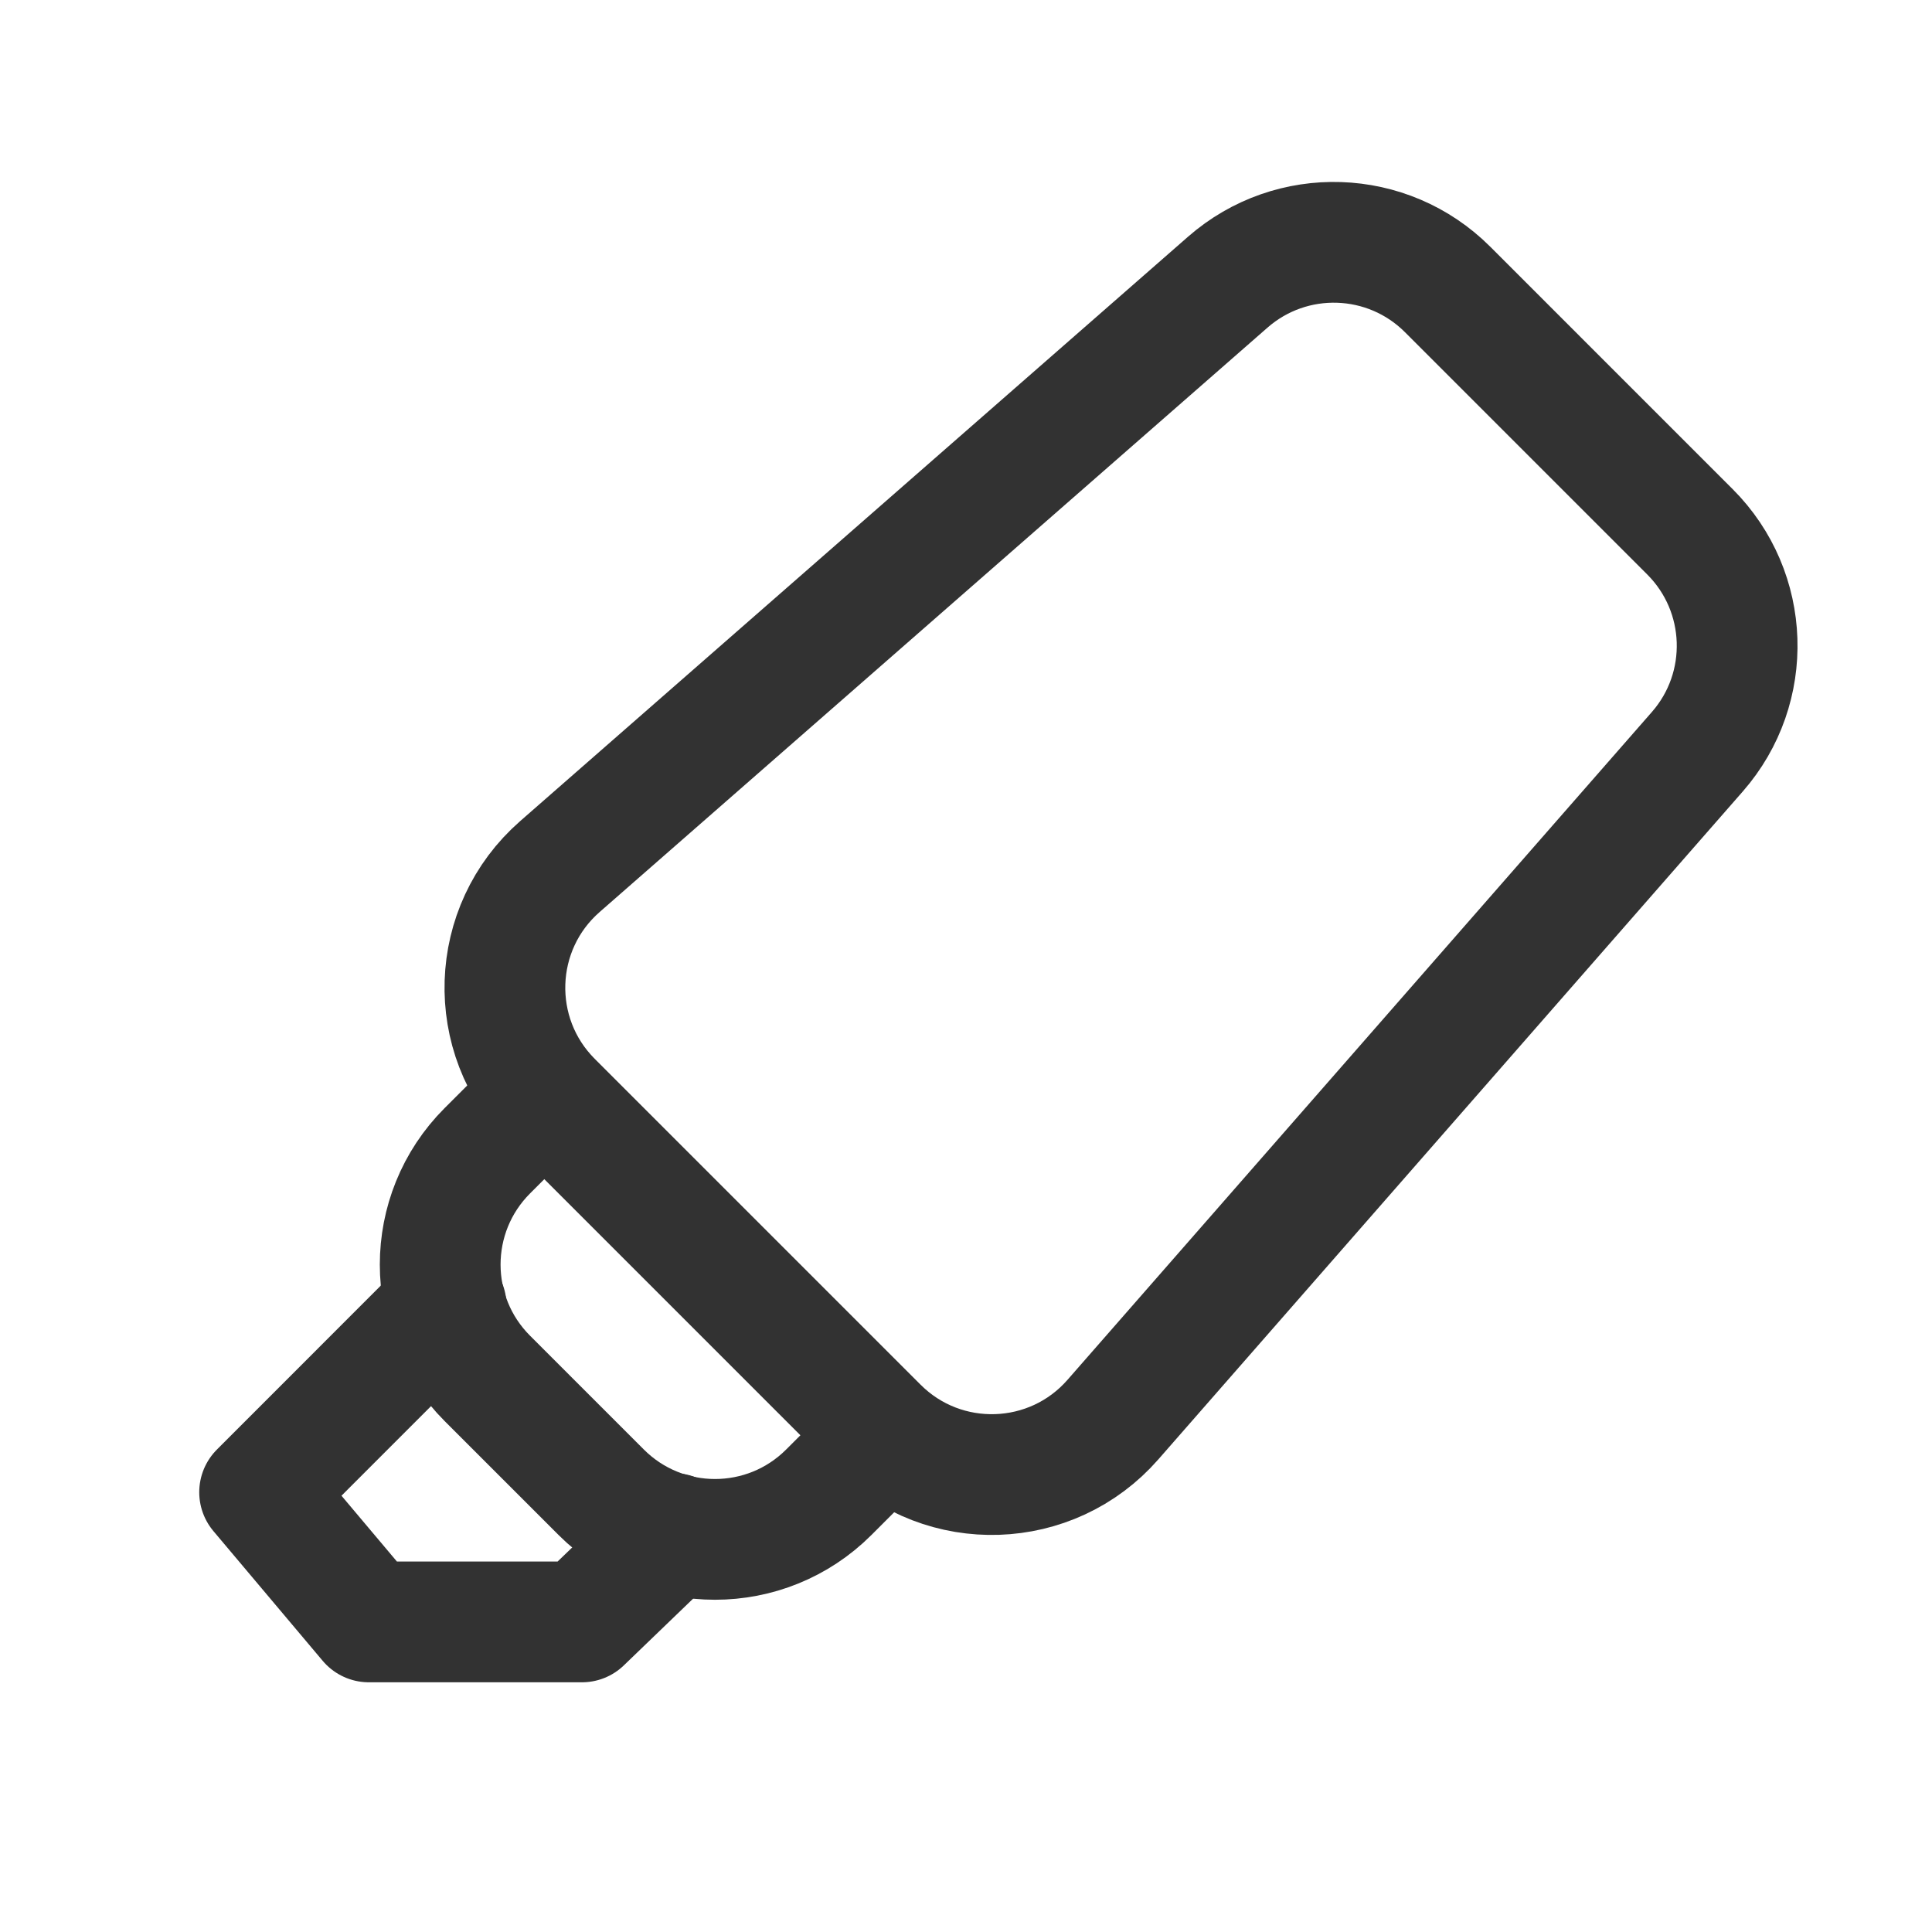
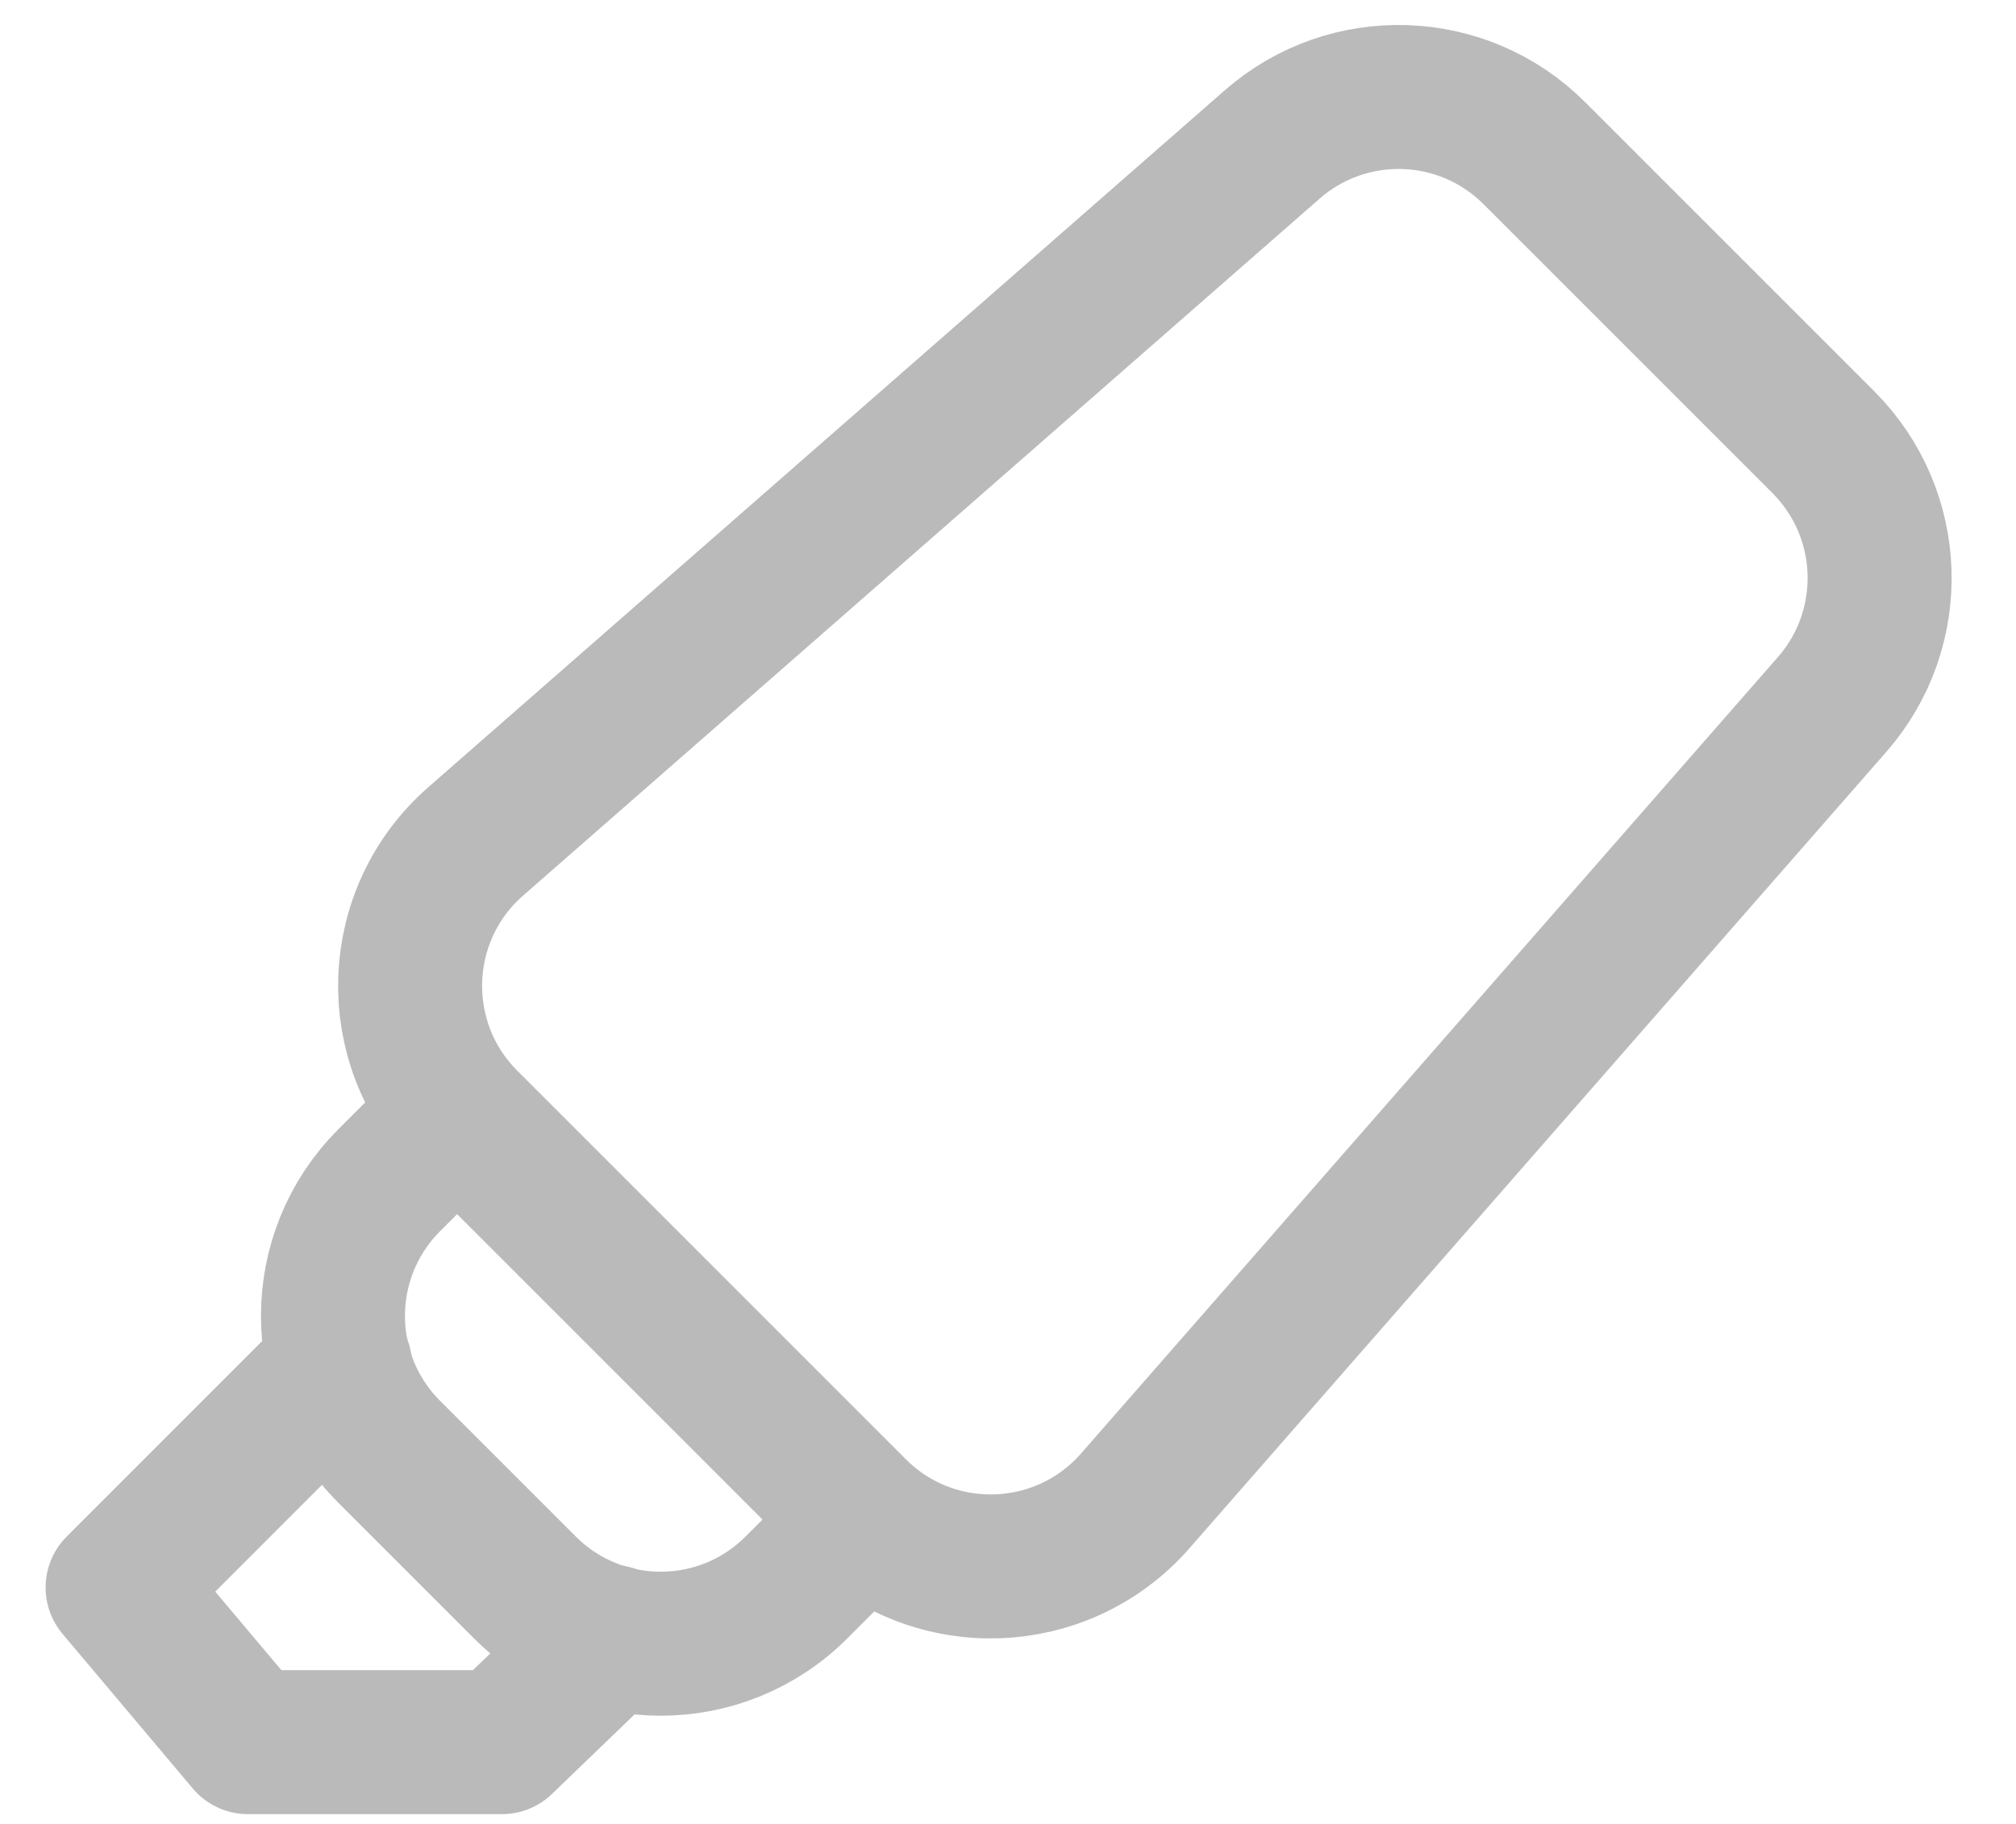
- <svg xmlns="http://www.w3.org/2000/svg" width="24px" height="24px" viewBox="0 0 24 24" version="1.1">
-   <g id="Page-1" stroke="none" stroke-width="1" fill="none" fill-rule="evenodd">
-     <g id="Path" transform="translate(-0, -0)">
-       <polygon points="0 0 24 0 24 24 0 24" />
-       <polyline stroke="#323232" stroke-width="1.5" stroke-linecap="round" stroke-linejoin="round" points="5.542 16.219 3.225 18.537 4.582 20.148 7.229 20.148 8.369 19.05" />
-       <path d="M11.003,17.83 L10.296,18.537 C9.515,19.318 8.249,19.318 7.468,18.537 L6.054,17.123 C5.273,16.342 5.273,15.076 6.054,14.295 L6.761,13.588" stroke="#323232" stroke-width="1.5" stroke-linecap="round" stroke-linejoin="round" />
-       <path d="M20.994,6.607 L17.983,3.596 C17.238,2.851 16.044,2.812 15.252,3.505 L6.955,10.765 C6.084,11.527 6.04,12.866 6.858,13.684 L10.906,17.732 C11.724,18.55 13.064,18.505 13.825,17.635 L21.085,9.338 C21.778,8.546 21.738,7.352 20.994,6.607 Z" stroke="#323232" stroke-width="1.5" stroke-linecap="round" stroke-linejoin="round" />
+ <svg xmlns="http://www.w3.org/2000/svg" width="21px" height="19px" viewBox="0 0 21 19" version="1.1">
+   <g id="Page-1" stroke="none" stroke-width="1" fill="none" fill-rule="evenodd" stroke-linecap="round" stroke-linejoin="round">
+     <g id="Quick-selection" transform="translate(-2, -2)" stroke="#BABABA" stroke-width="1.5">
+       <g id="Group" transform="translate(-0, -0)">
+         <g transform="translate(3, 3)" id="Path">
+           <polyline points="2.542 13.219 0.225 15.537 1.582 17.148 4.229 17.148 5.369 16.05" />
+           <path d="M8.003,14.83 L7.296,15.537 C6.515,16.318 5.249,16.318 4.468,15.537 L3.054,14.123 C2.273,13.342 2.273,12.076 3.054,11.295 L3.761,10.588" />
+           <path d="M17.994,3.607 L14.983,0.596 C14.238,-0.149 13.044,-0.188 12.252,0.505 L3.955,7.765 C3.084,8.527 3.04,9.866 3.858,10.684 L7.906,14.732 C8.724,15.55 10.064,15.505 10.825,14.635 L18.085,6.338 C18.778,5.546 18.738,4.352 17.994,3.607 Z" />
+         </g>
+       </g>
    </g>
  </g>
</svg>
